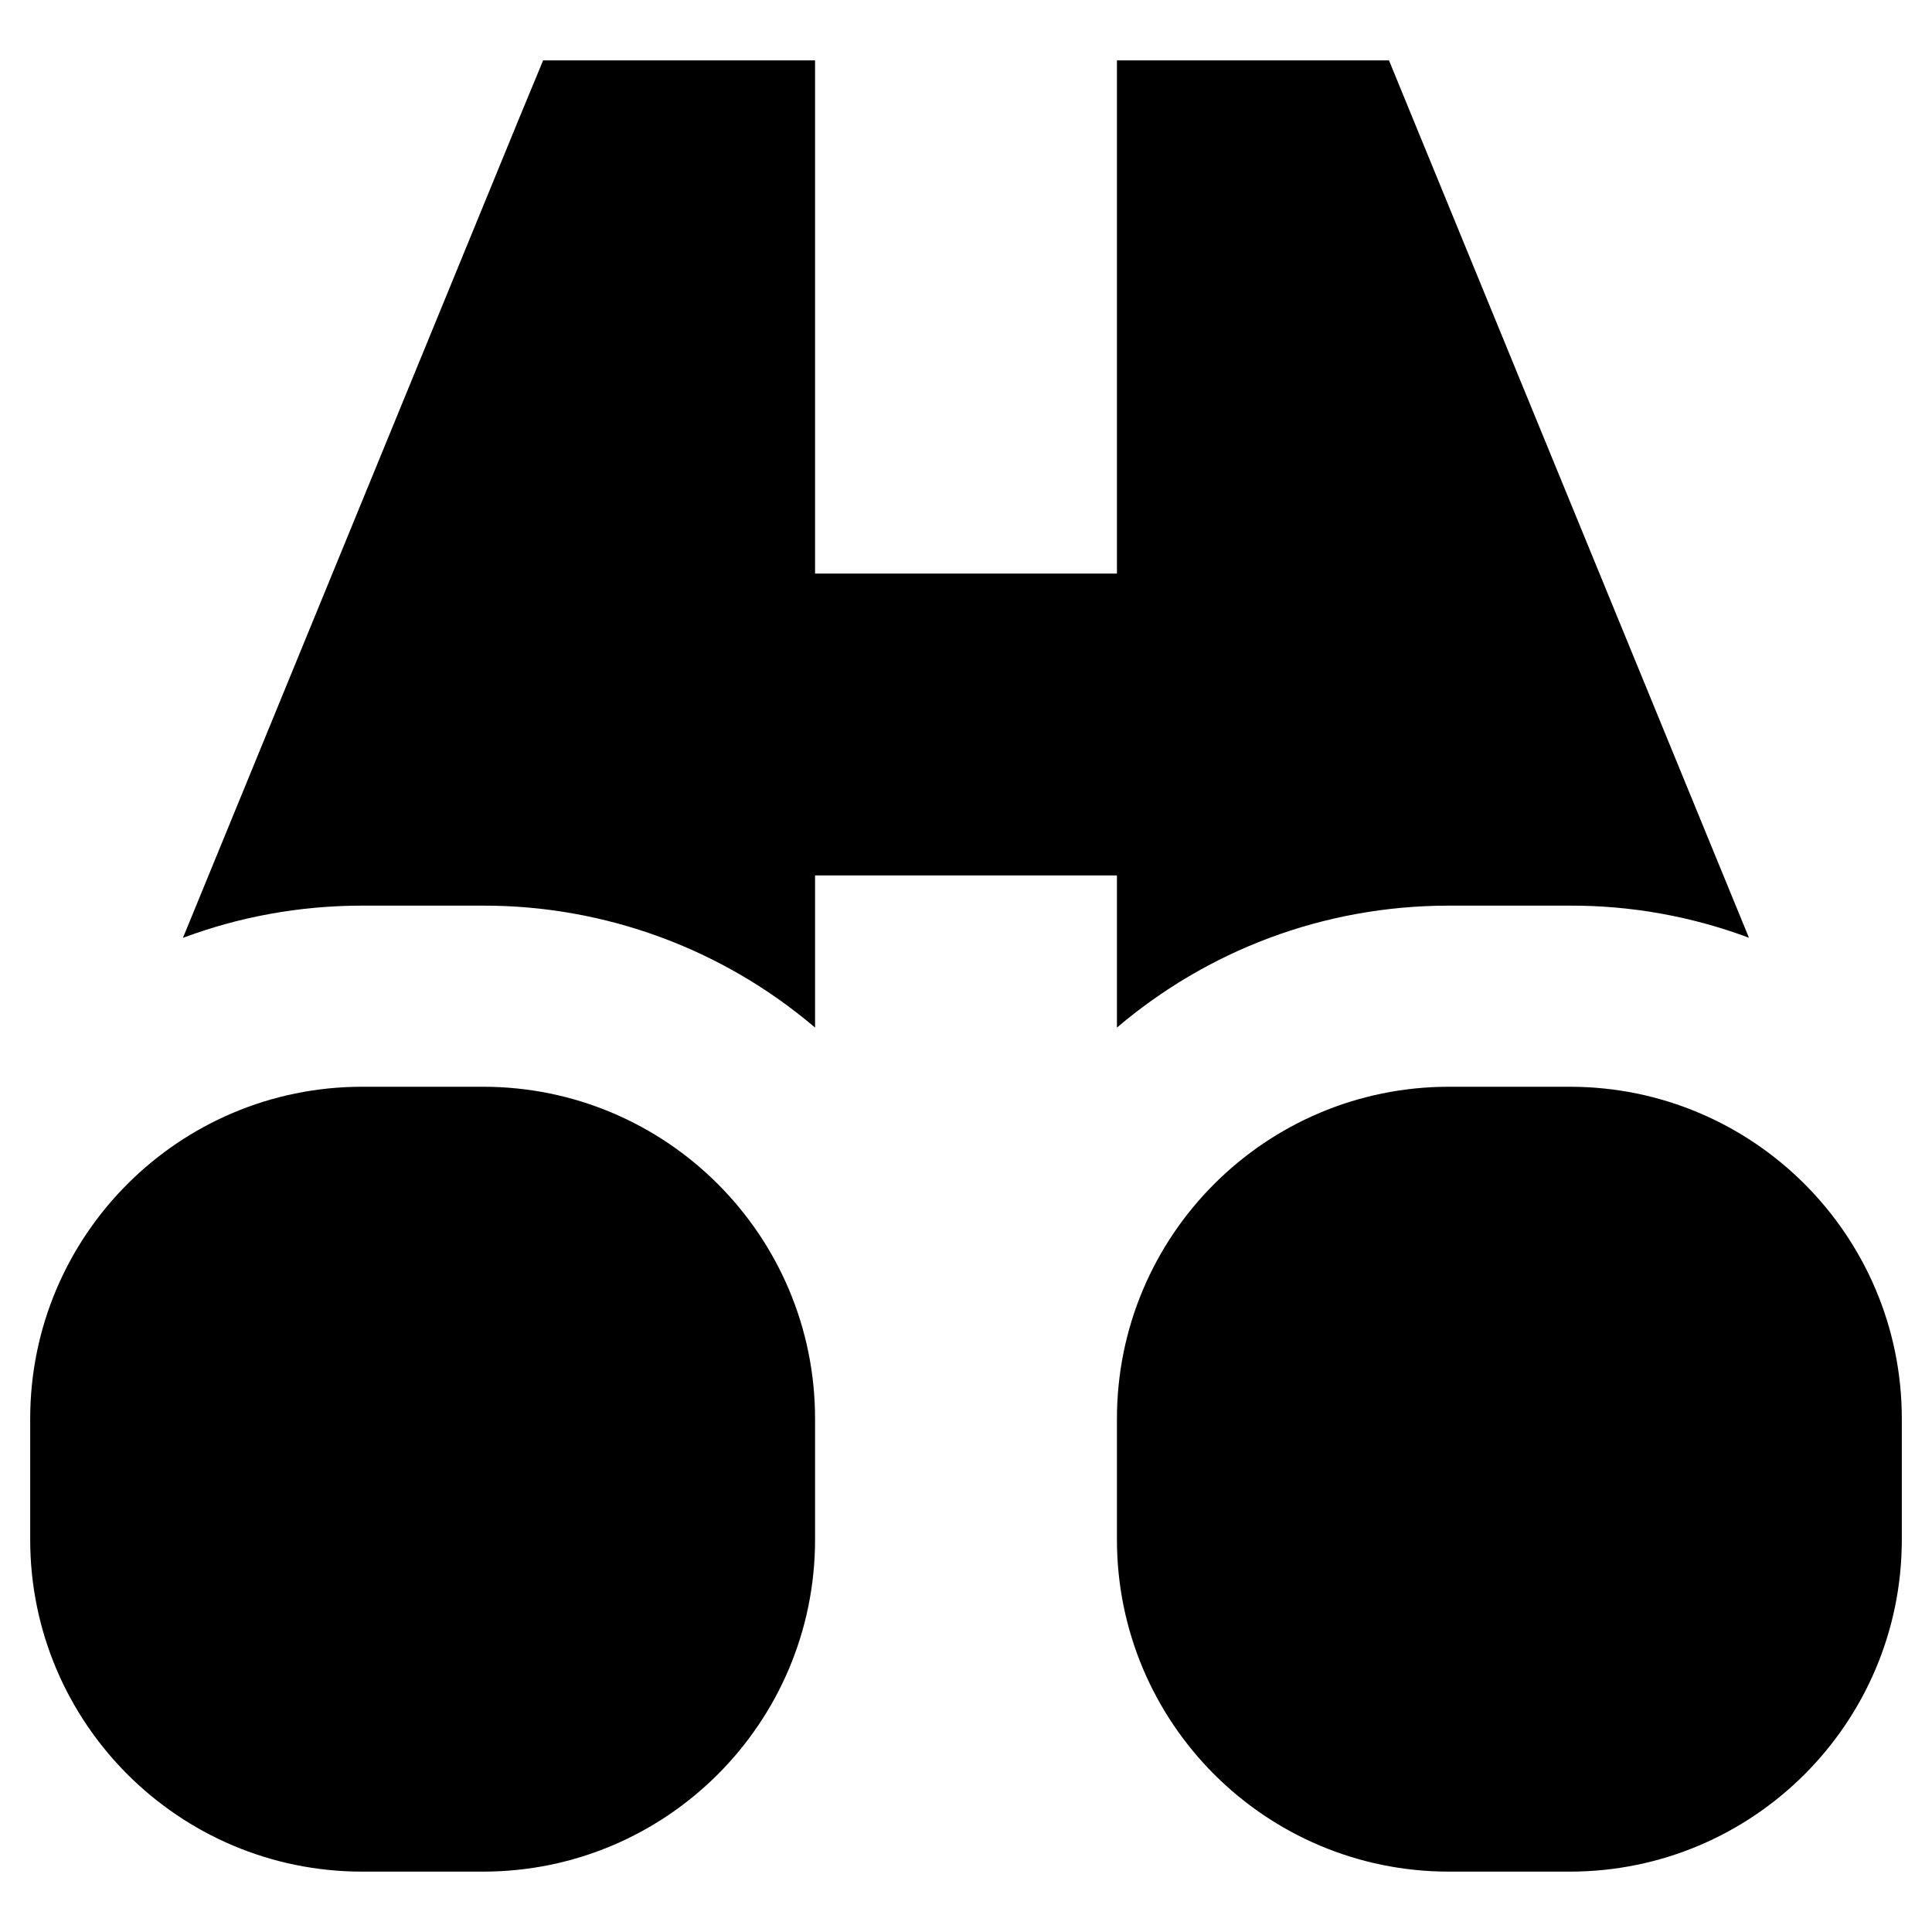
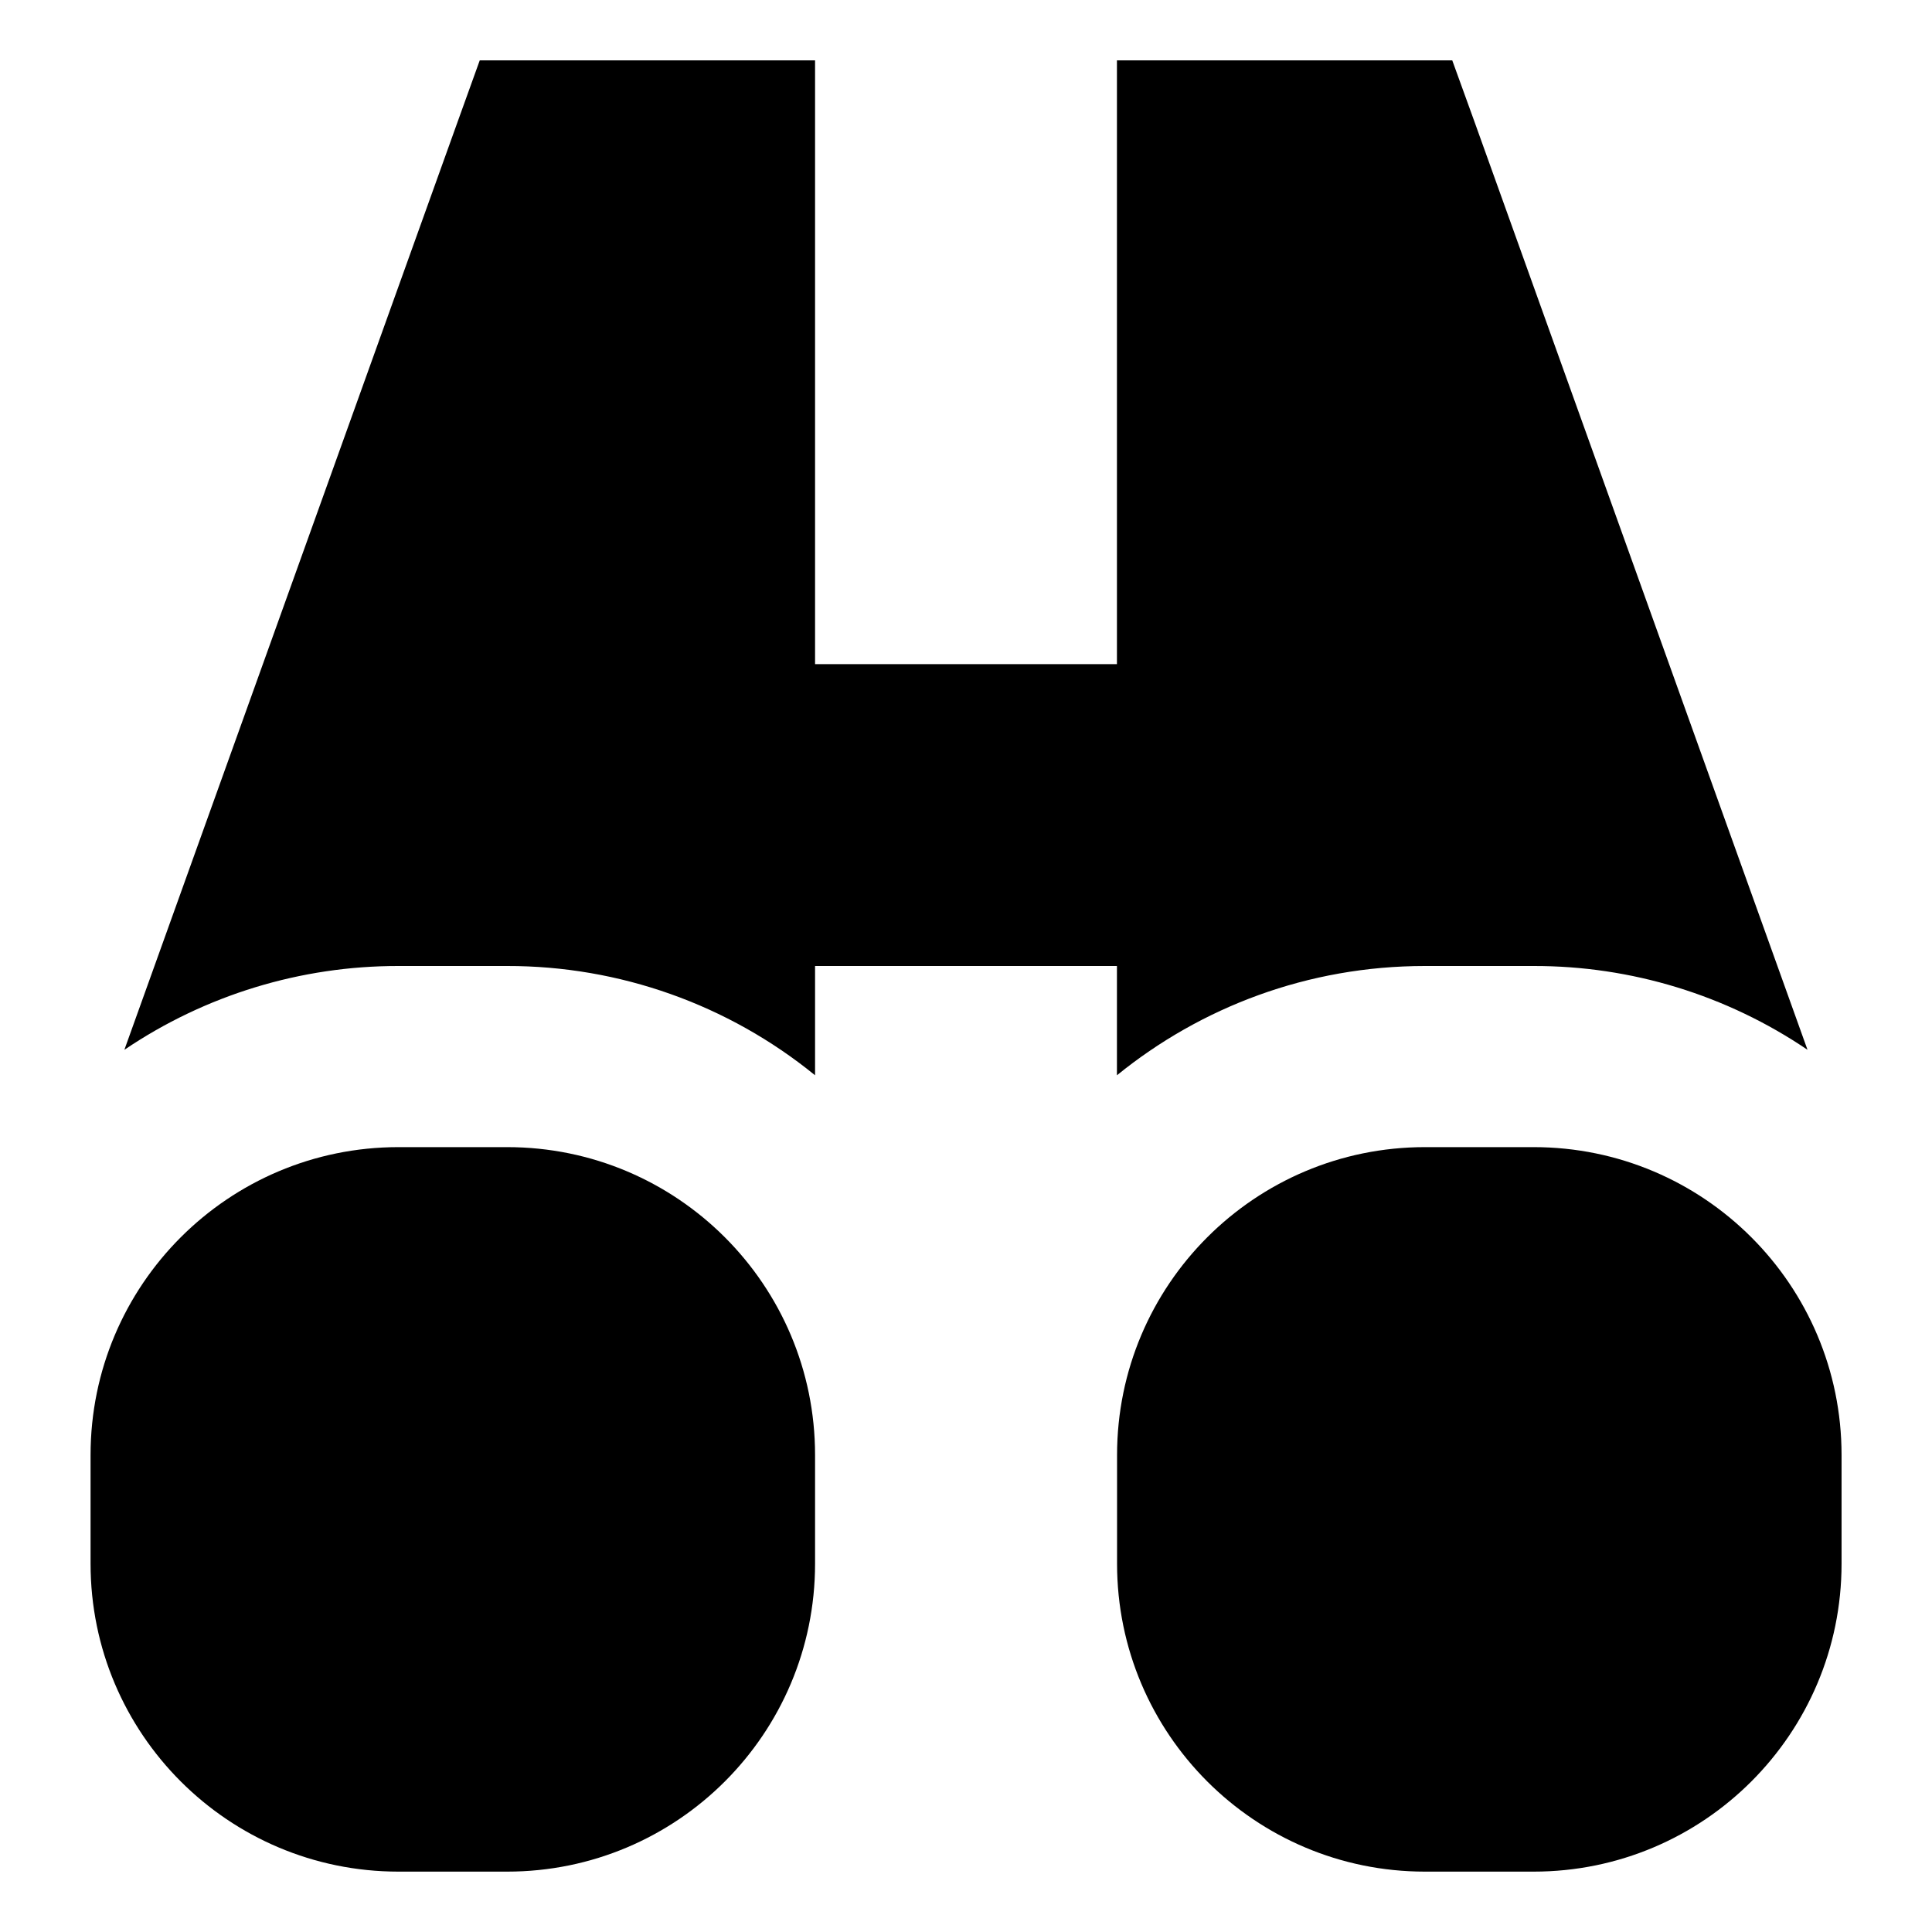
<svg xmlns="http://www.w3.org/2000/svg" viewBox="0 0 16 16" fill="currentColor">
-   <path d="M4 9a2.75 2.75 0 0 1 2.75 2.75v1A2.75 2.75 0 0 1 4 15.5H3a2.75 2.75 0 0 1-2.75-2.75v-1A2.75 2.75 0 0 1 3 9zm9 0a2.75 2.75 0 0 1 2.75 2.75v1A2.75 2.75 0 0 1 13 15.5h-1a2.75 2.75 0 0 1-2.75-2.75v-1A2.75 2.75 0 0 1 12 9zM6.75 4.75h2.5V.5h2.253l.191.466 2.79 6.8A4.2 4.2 0 0 0 13 7.5h-1c-1.05 0-2.009.38-2.75 1.01V7.25h-2.5v1.26A4.23 4.23 0 0 0 4 7.5H3c-.522 0-1.023.094-1.485.267L4.305.966 4.498.5H6.75z" />
+   <path d="M4.2 9.5a2.55 2.55 0 0 1 2.55 2.55v.9A2.55 2.55 0 0 1 4.2 15.5h-.9a2.55 2.55 0 0 1-2.55-2.55v-.9A2.55 2.55 0 0 1 3.3 9.5zm8.501 0a2.55 2.55 0 0 1 2.55 2.55v.9a2.55 2.55 0 0 1-2.55 2.55h-.9a2.55 2.55 0 0 1-2.55-2.55v-.9a2.55 2.55 0 0 1 2.55-2.55zm-5.951-4h2.5v-5h2.777l.18.497 2.762 7.697A4.03 4.03 0 0 0 12.7 8h-.9c-.967 0-1.854.34-2.55.905V8h-2.5v.905A4.03 4.03 0 0 0 4.2 8h-.9a4.04 4.04 0 0 0-2.27.694L3.794.997 3.973.5H6.75z" />
</svg>
